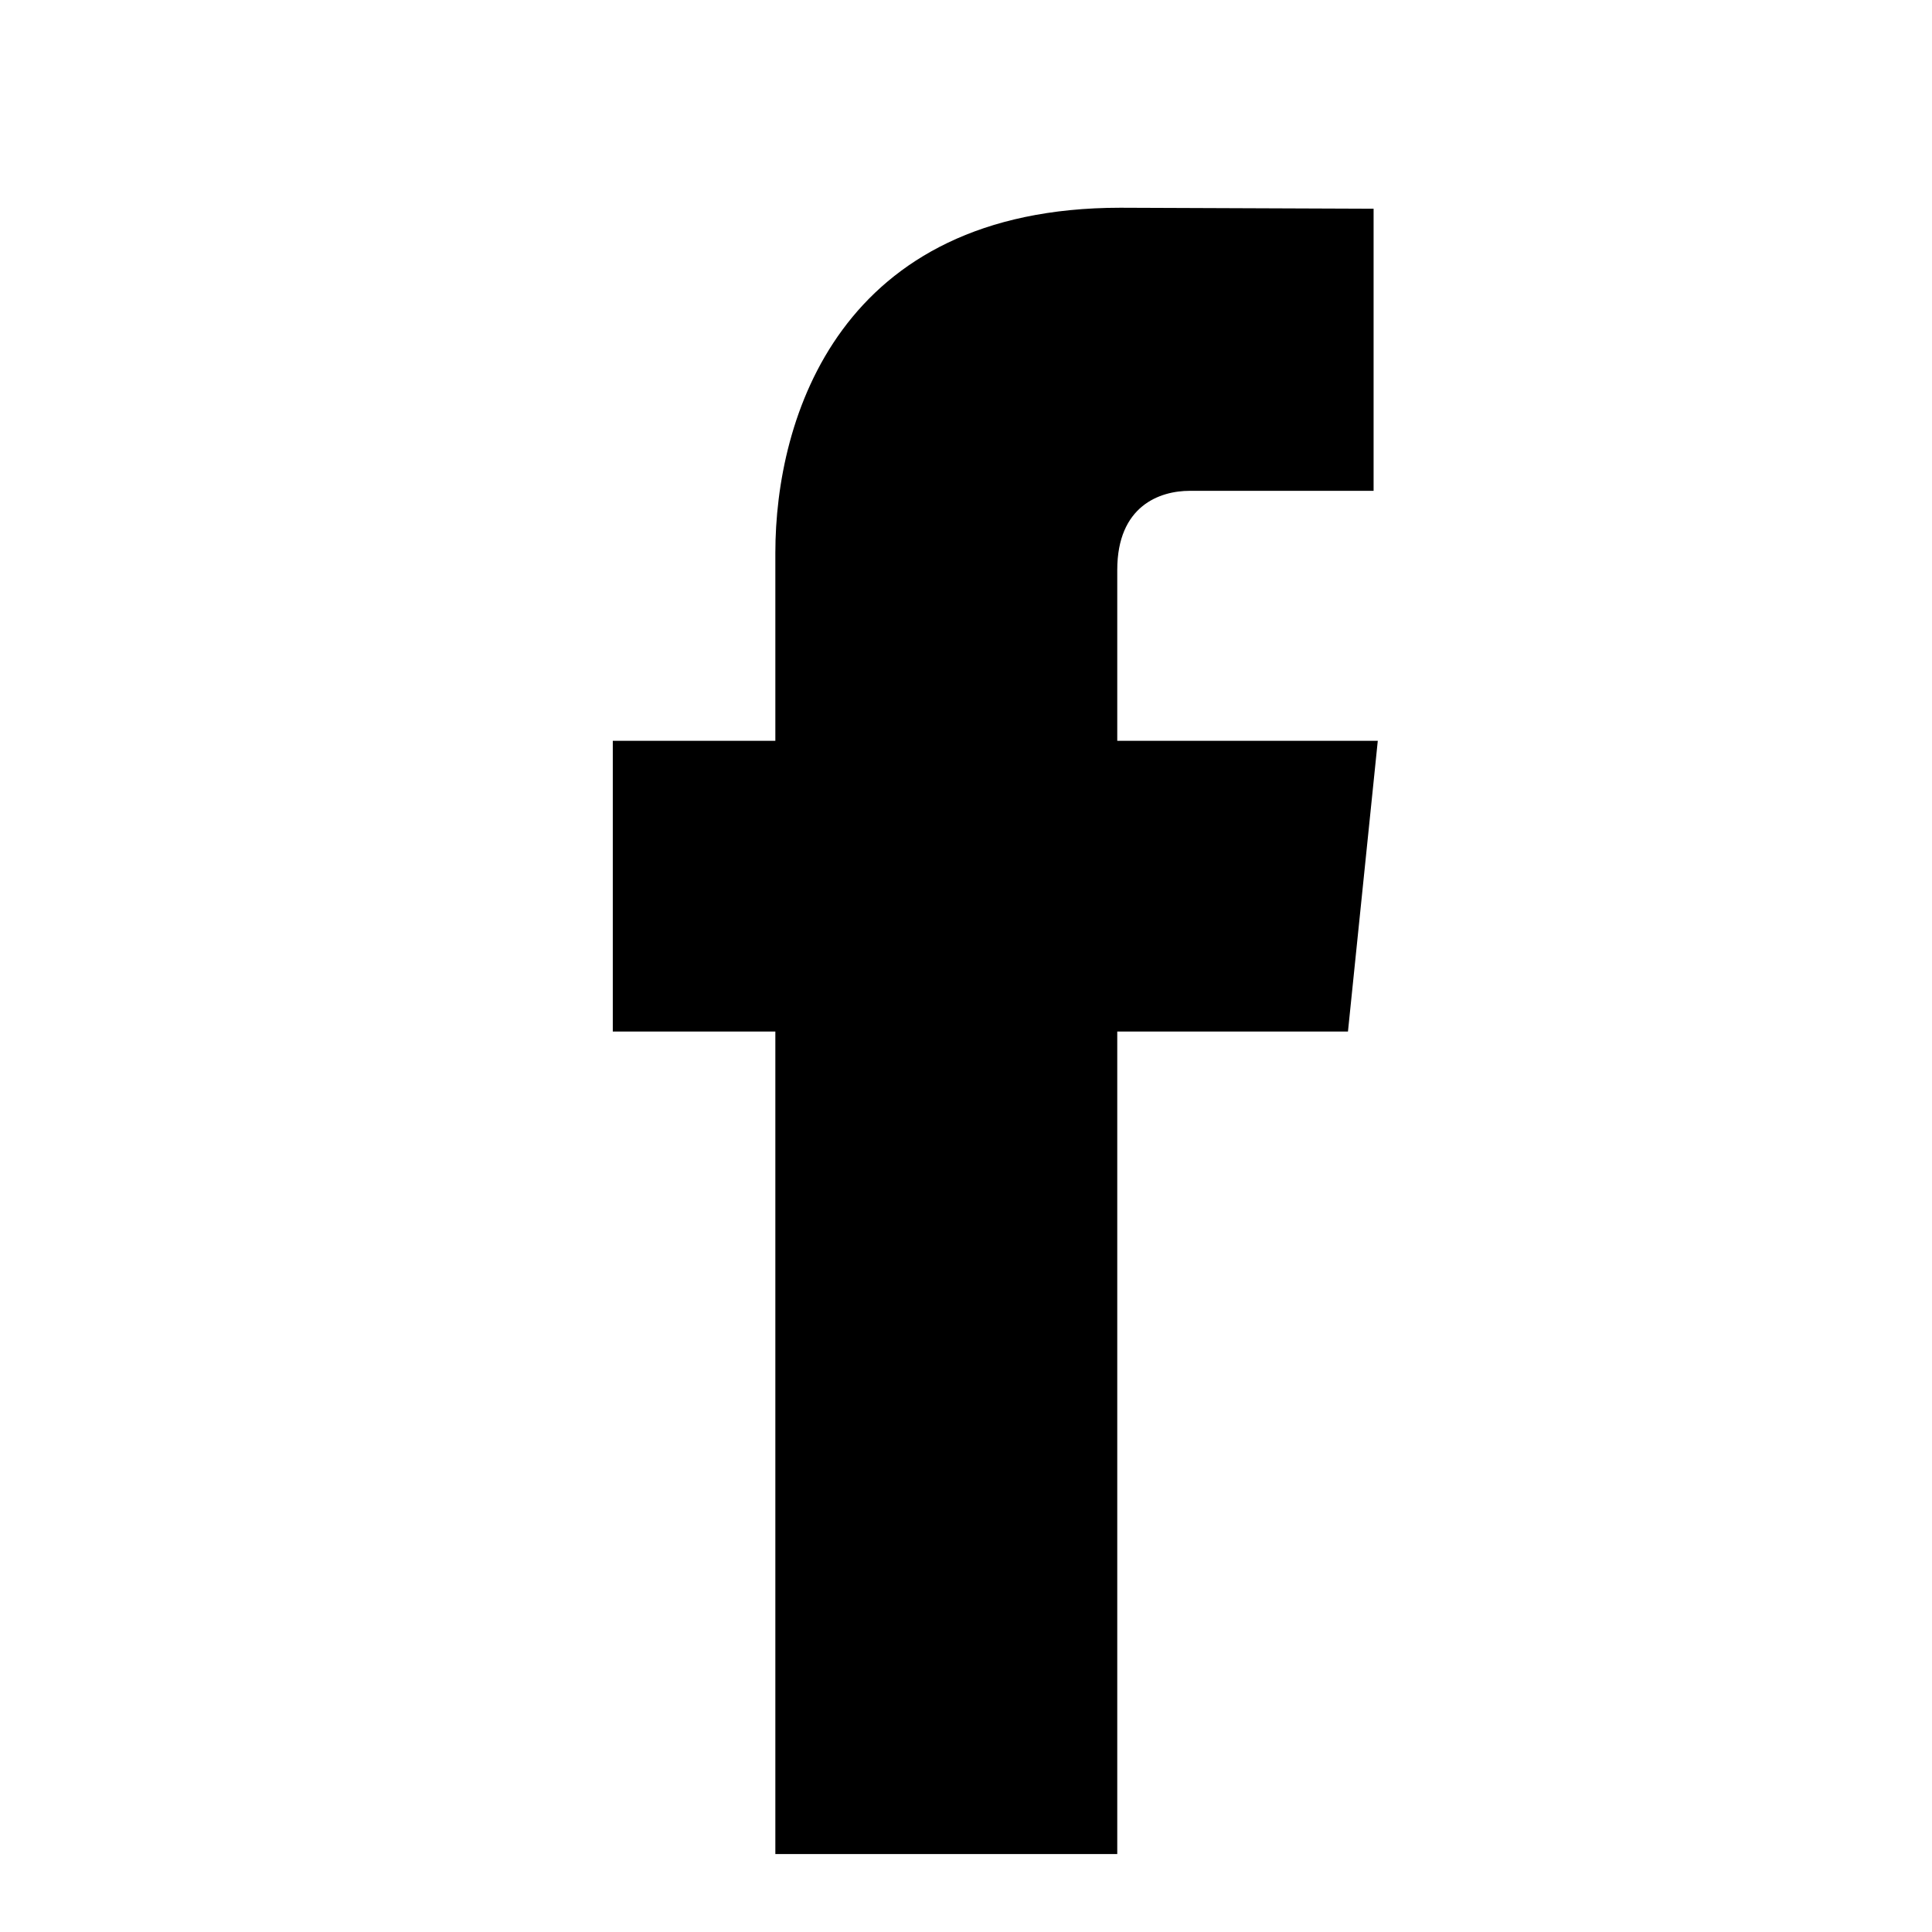
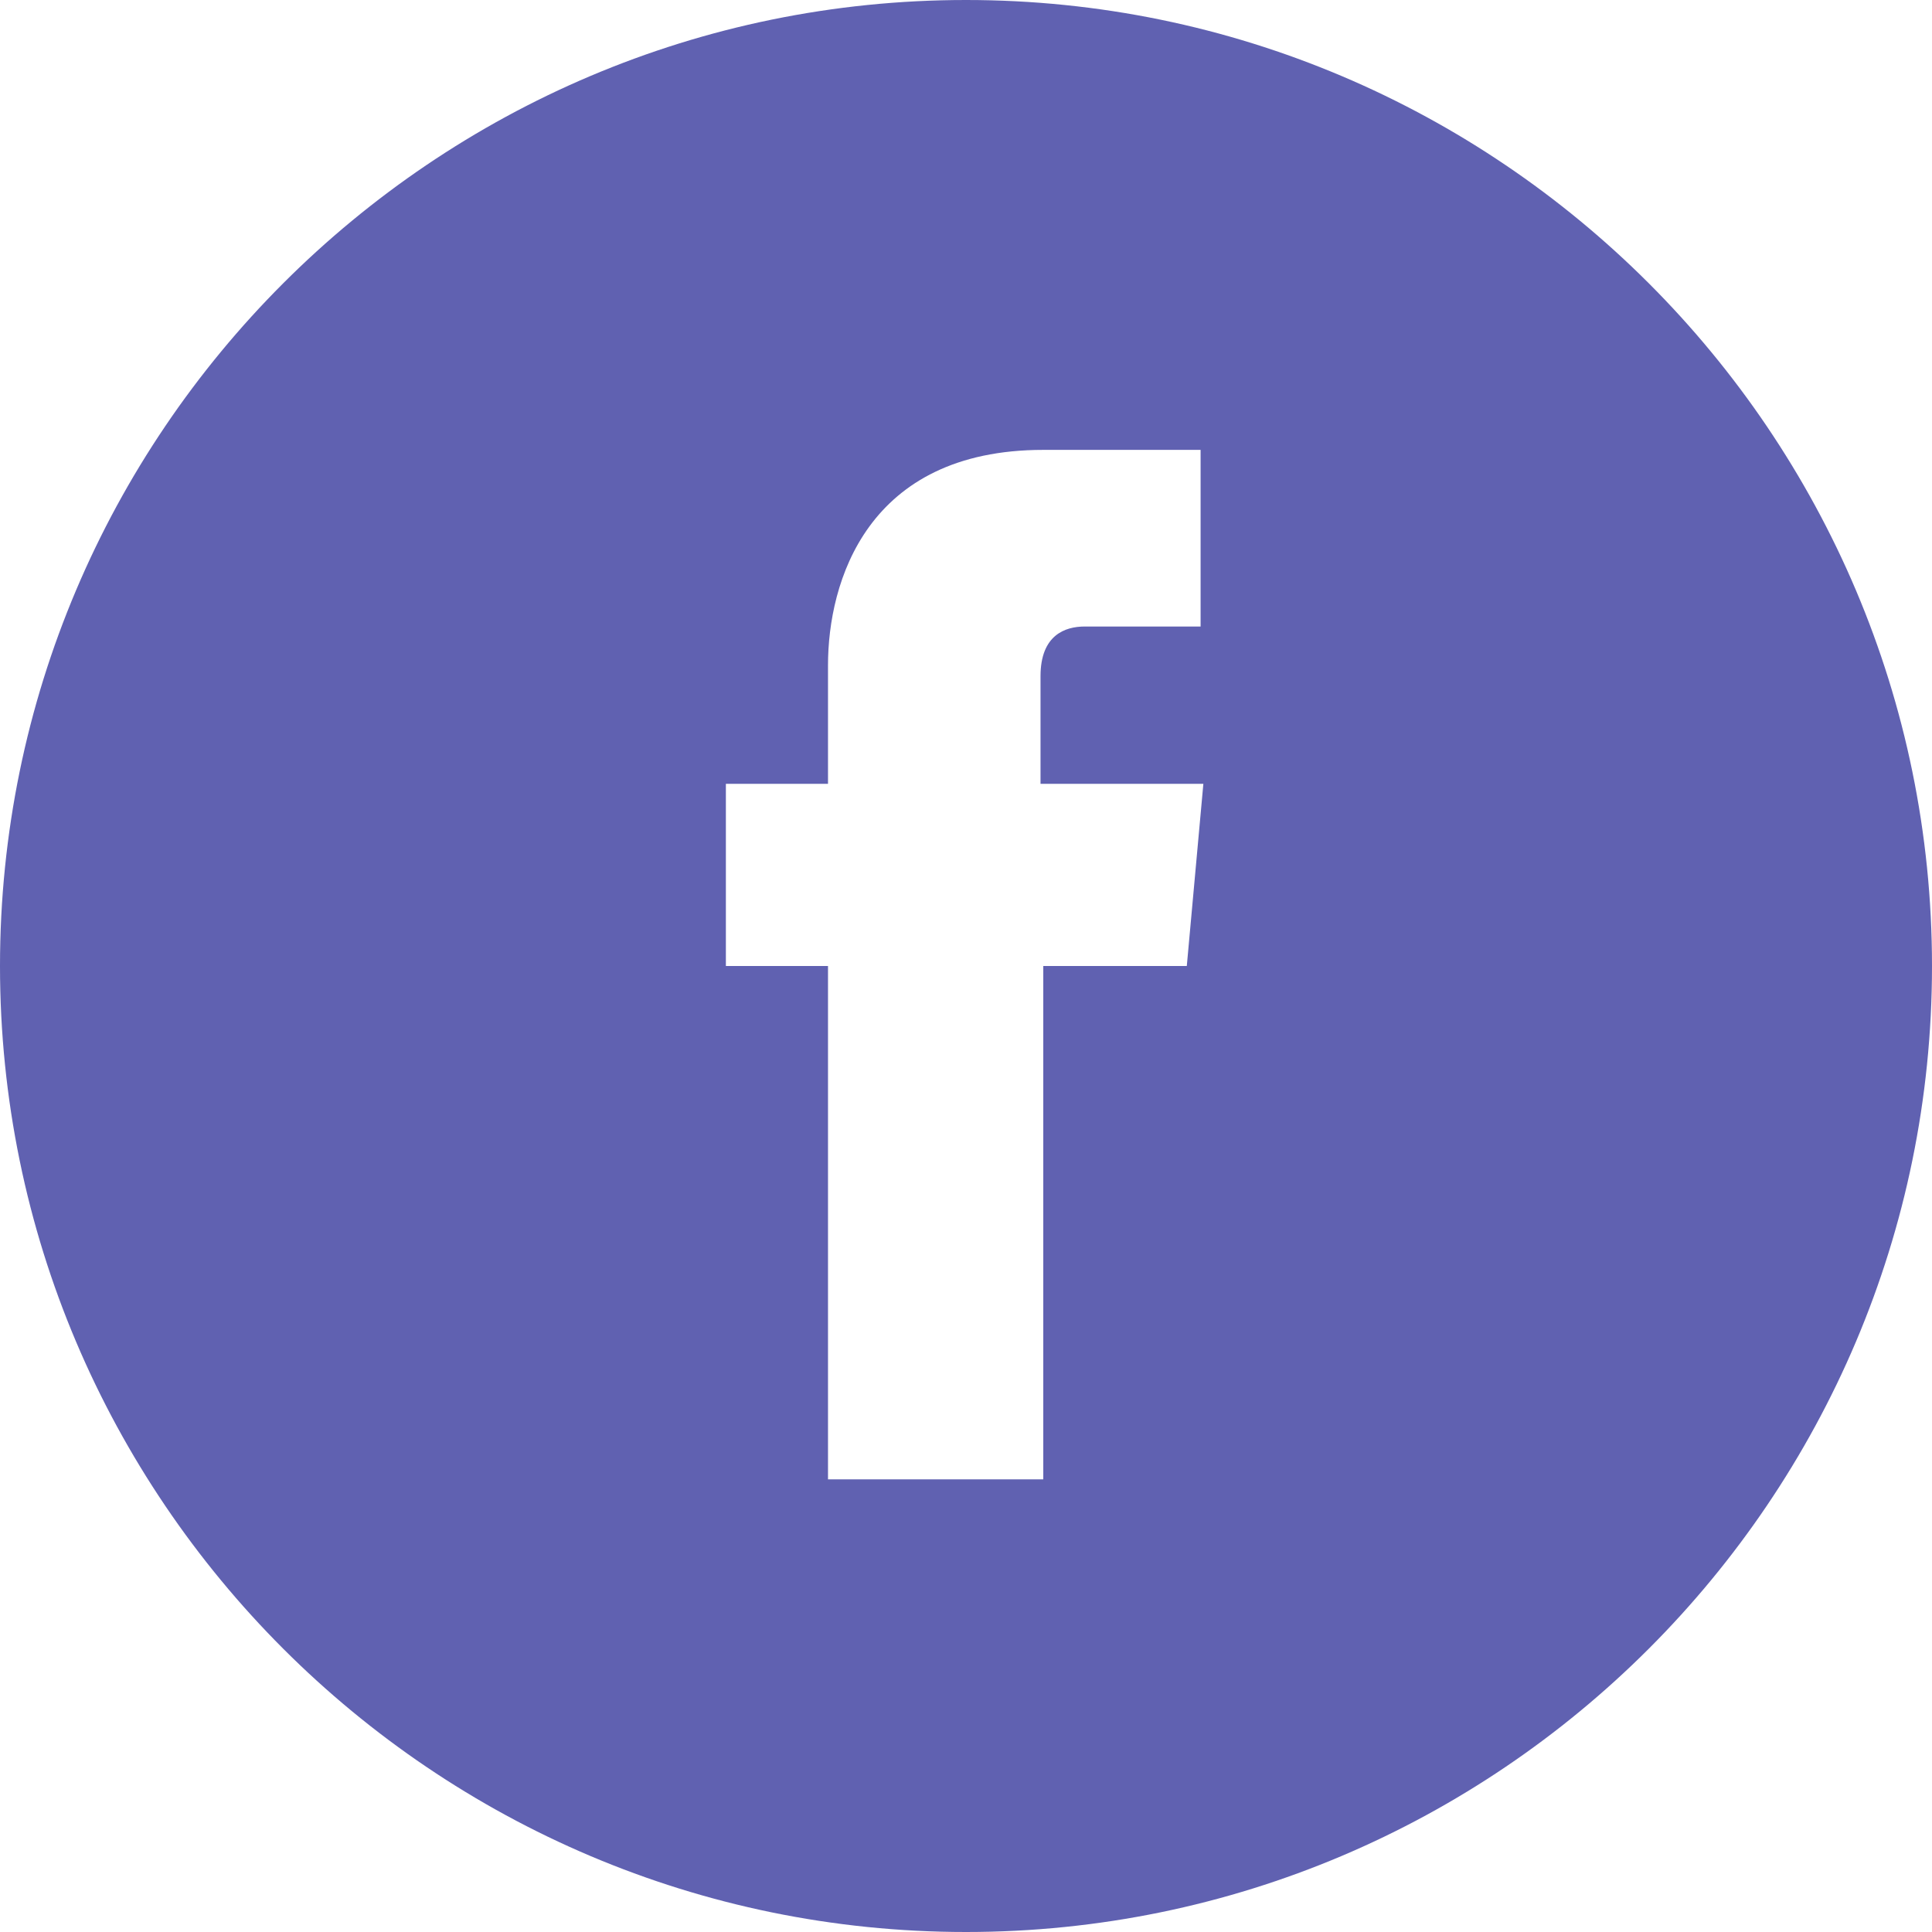
- <svg xmlns="http://www.w3.org/2000/svg" enable-background="new 0 0 56.693 56.693" height="56.693px" id="Layer_1" version="1.1" viewBox="0 0 56.693 56.693" width="56.693px" xml:space="preserve">
-   <path d="M40.43,21.739h-7.645v-5.014c0-1.883,1.248-2.322,2.127-2.322c0.877,0,5.395,0,5.395,0V6.125l-7.43-0.029  c-8.248,0-10.125,6.174-10.125,10.125v5.518h-4.77v8.53h4.77c0,10.947,0,24.137,0,24.137h10.033c0,0,0-13.32,0-24.137h6.77  L40.43,21.739z" />
+ <svg xmlns="http://www.w3.org/2000/svg" version="1.1" id="Laag_1" x="0px" y="0px" viewBox="0 0 70 70" style="enable-background:new 0 0 70 70;" xml:space="preserve">
+   <style type="text/css">
+ 	.st0{fill:#6061B1;}
+ </style>
+   <path class="st0" d="M35,0C15.7,0,0,15.7,0,35c0,19.3,15.7,35,35,35s35-15.7,35-35C70,15.7,54.3,0,35,0z M43,35h-5.2  c0,8.3,0,18.6,0,18.6H30c0,0,0-10.2,0-18.6h-3.7v-6.6H30v-4.3c0-3,1.4-7.8,7.8-7.8l5.7,0v6.4c0,0-3.5,0-4.2,0  c-0.7,0-1.6,0.3-1.6,1.8v3.9h5.9L43,35z" />
</svg>
